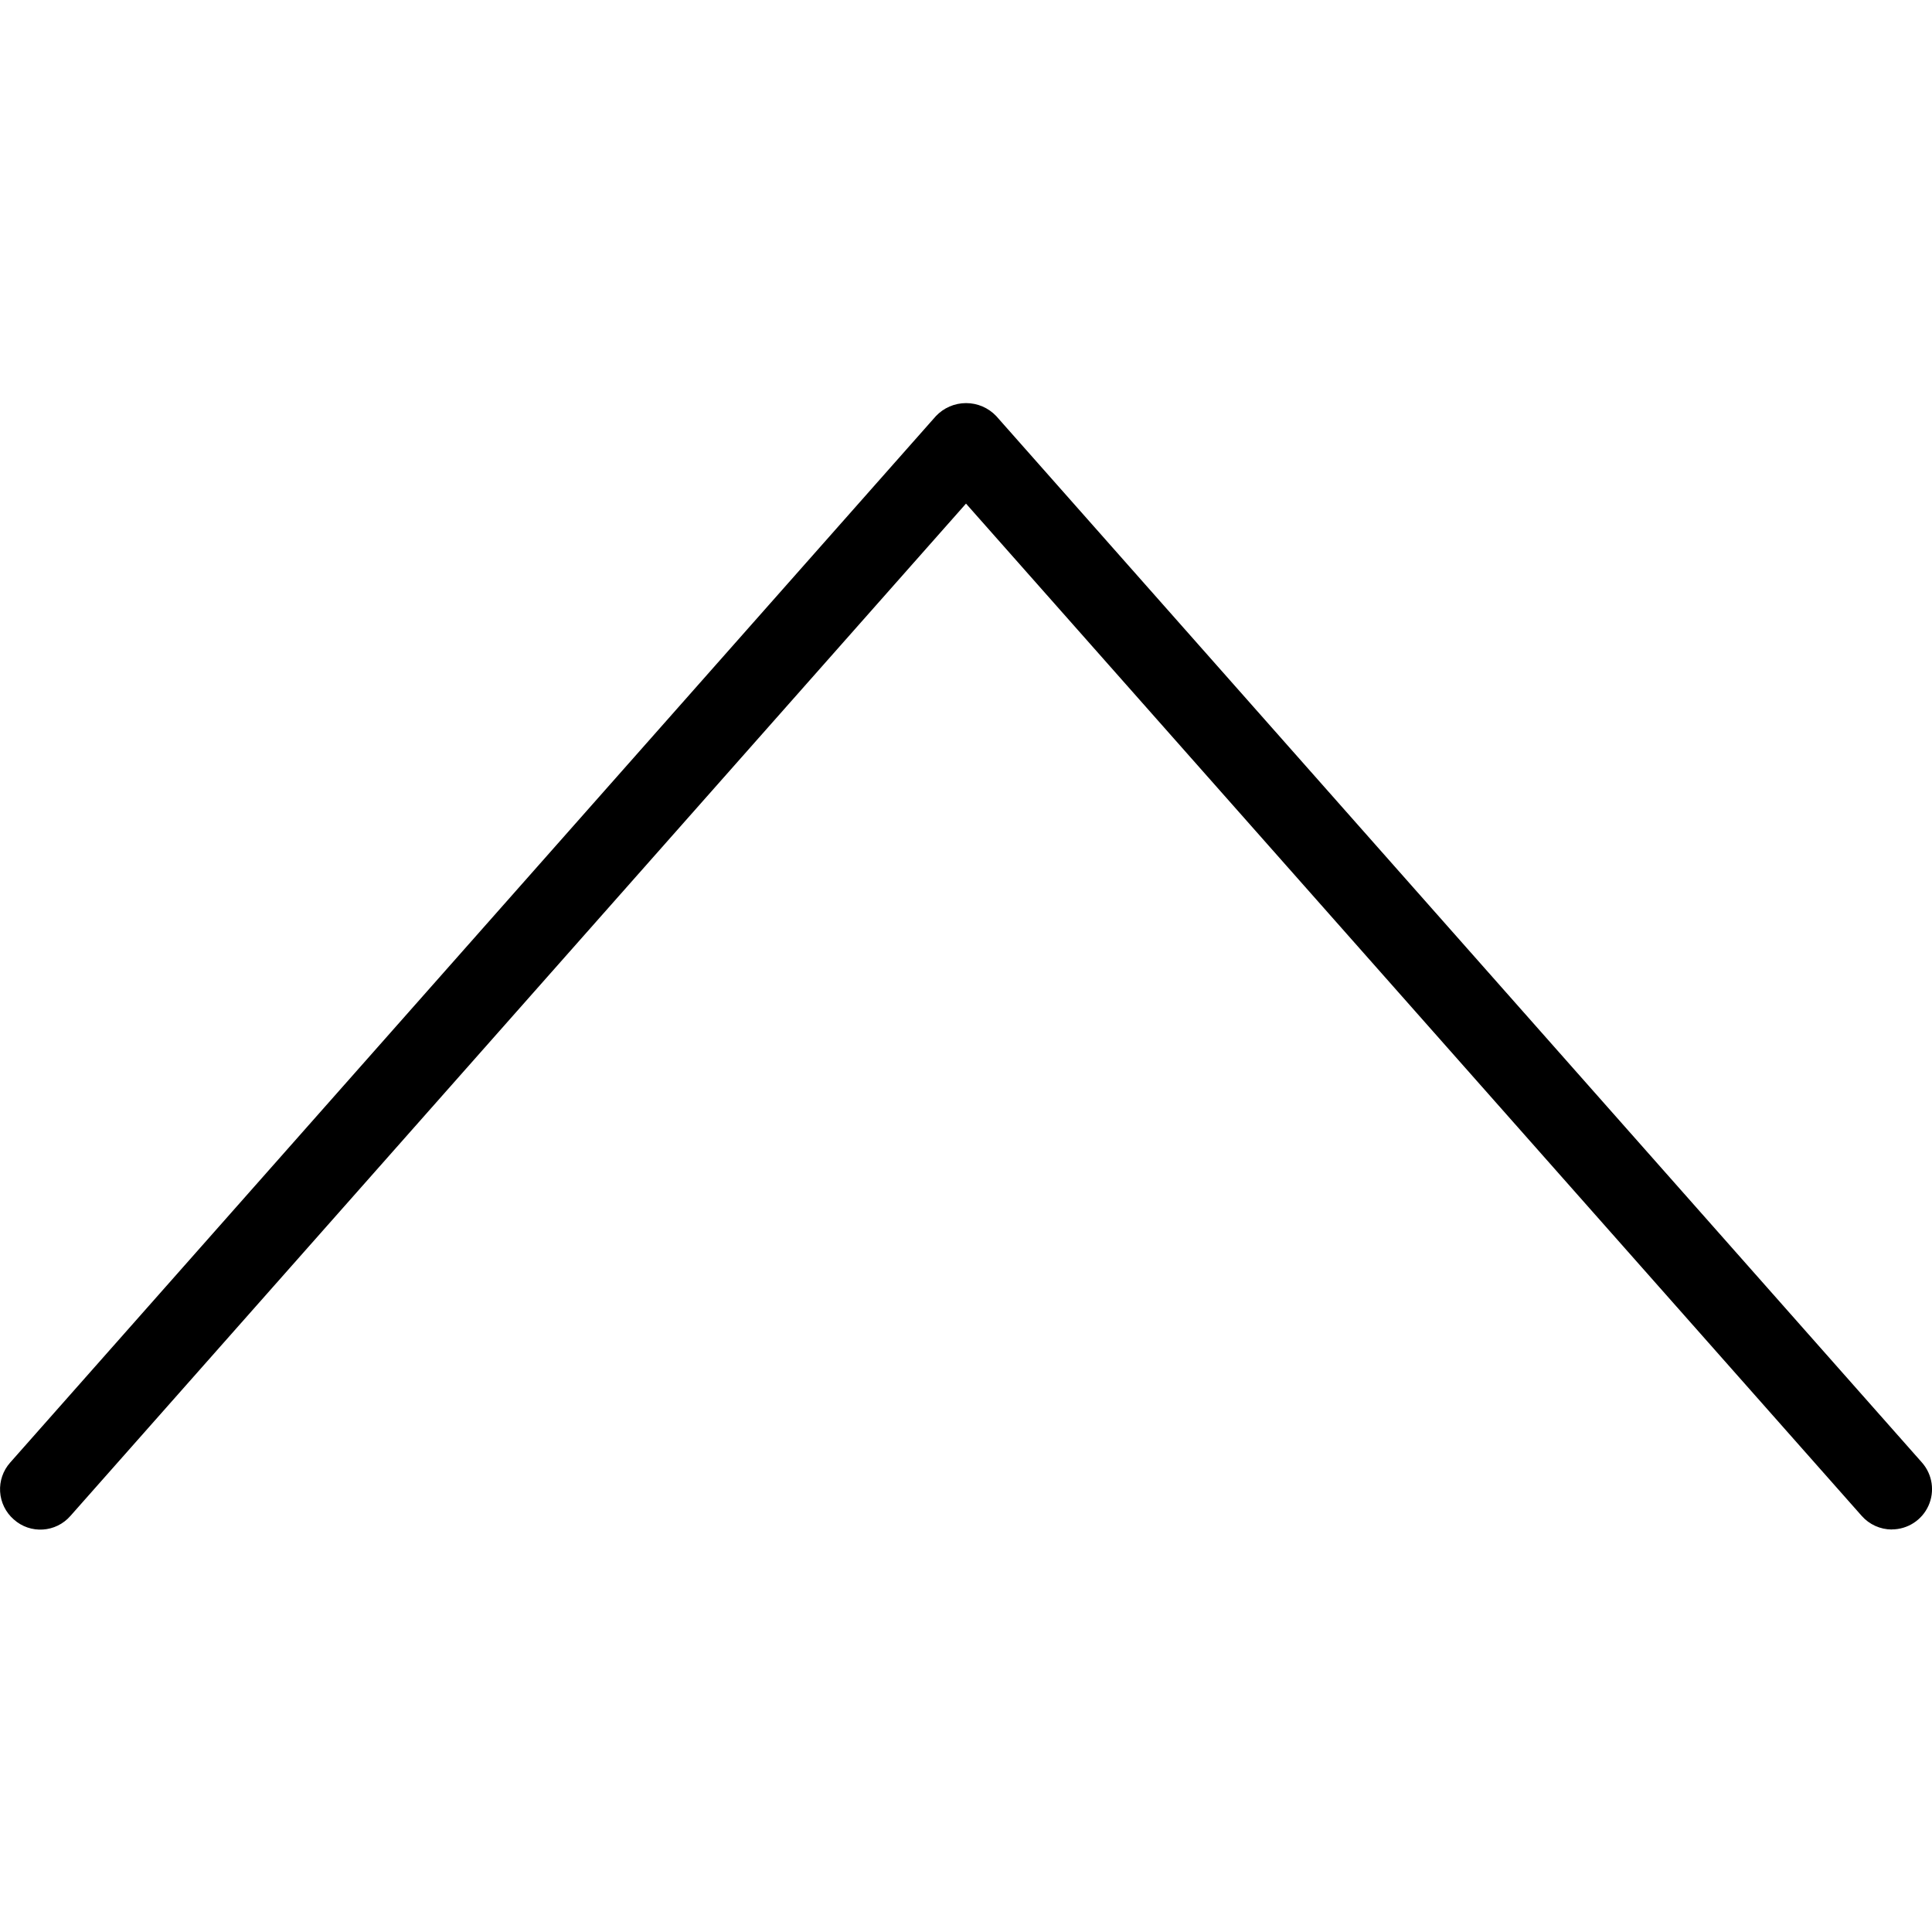
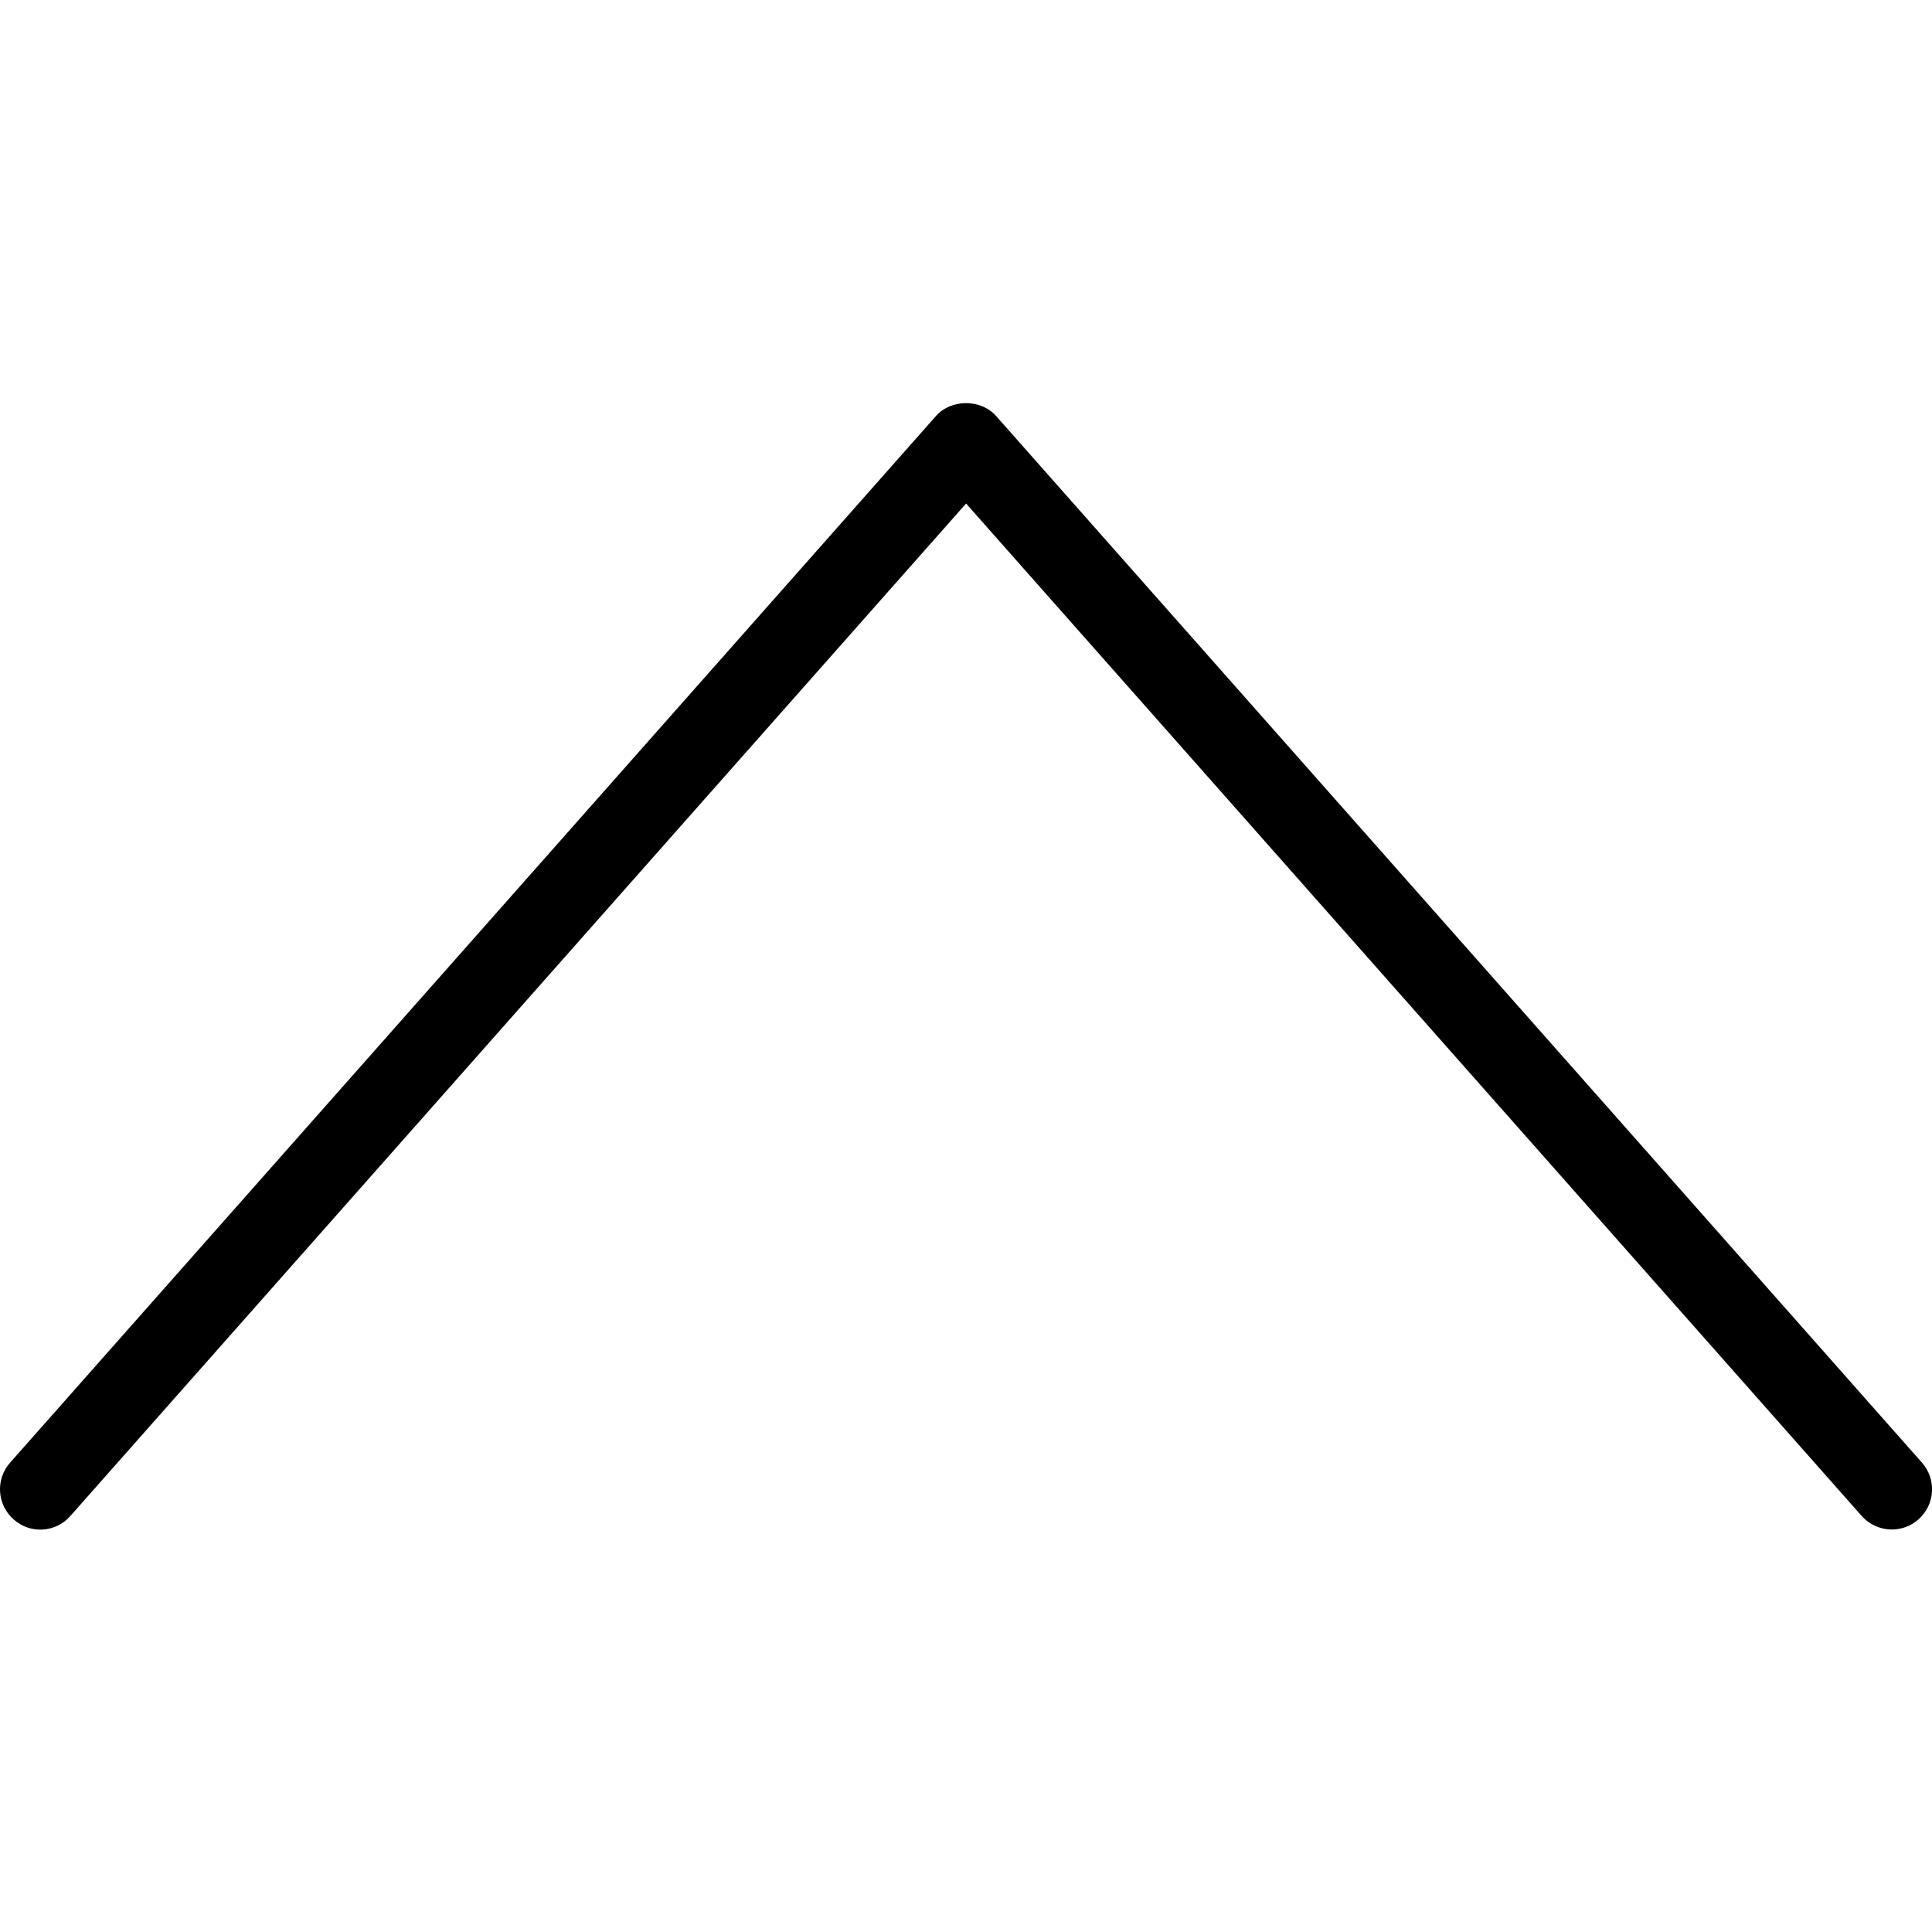
- <svg xmlns="http://www.w3.org/2000/svg" width="24" height="24">
-   <path d="M23.5 19a.5.5 0 0 1-.374-.17L12 6.256.876 18.83c-.182.21-.5.23-.706.044a.498.498 0 0 1-.044-.705l11.5-13a.516.516 0 0 1 .75 0l11.5 13a.5.5 0 0 1-.375.83z" />
+ <svg xmlns="http://www.w3.org/2000/svg" version="1.1" id="Outline_Icons" x="0px" y="0px" width="24px" height="24px" viewBox="0 0 24 24" enable-background="new 0 0 24 24" xml:space="preserve">
+   <g>
+     <path d="M23.501,19c-0.138,0-0.276-0.057-0.375-0.169L12.001,6.255L0.875,18.831c-0.182,0.209-0.5,0.229-0.706,0.043   c-0.207-0.183-0.227-0.498-0.043-0.705l11.5-13c0.189-0.215,0.56-0.215,0.749,0l11.5,13c0.183,0.207,0.164,0.522-0.043,0.705   C23.737,18.959,23.619,19,23.501,19z" />
+   </g>
</svg>
